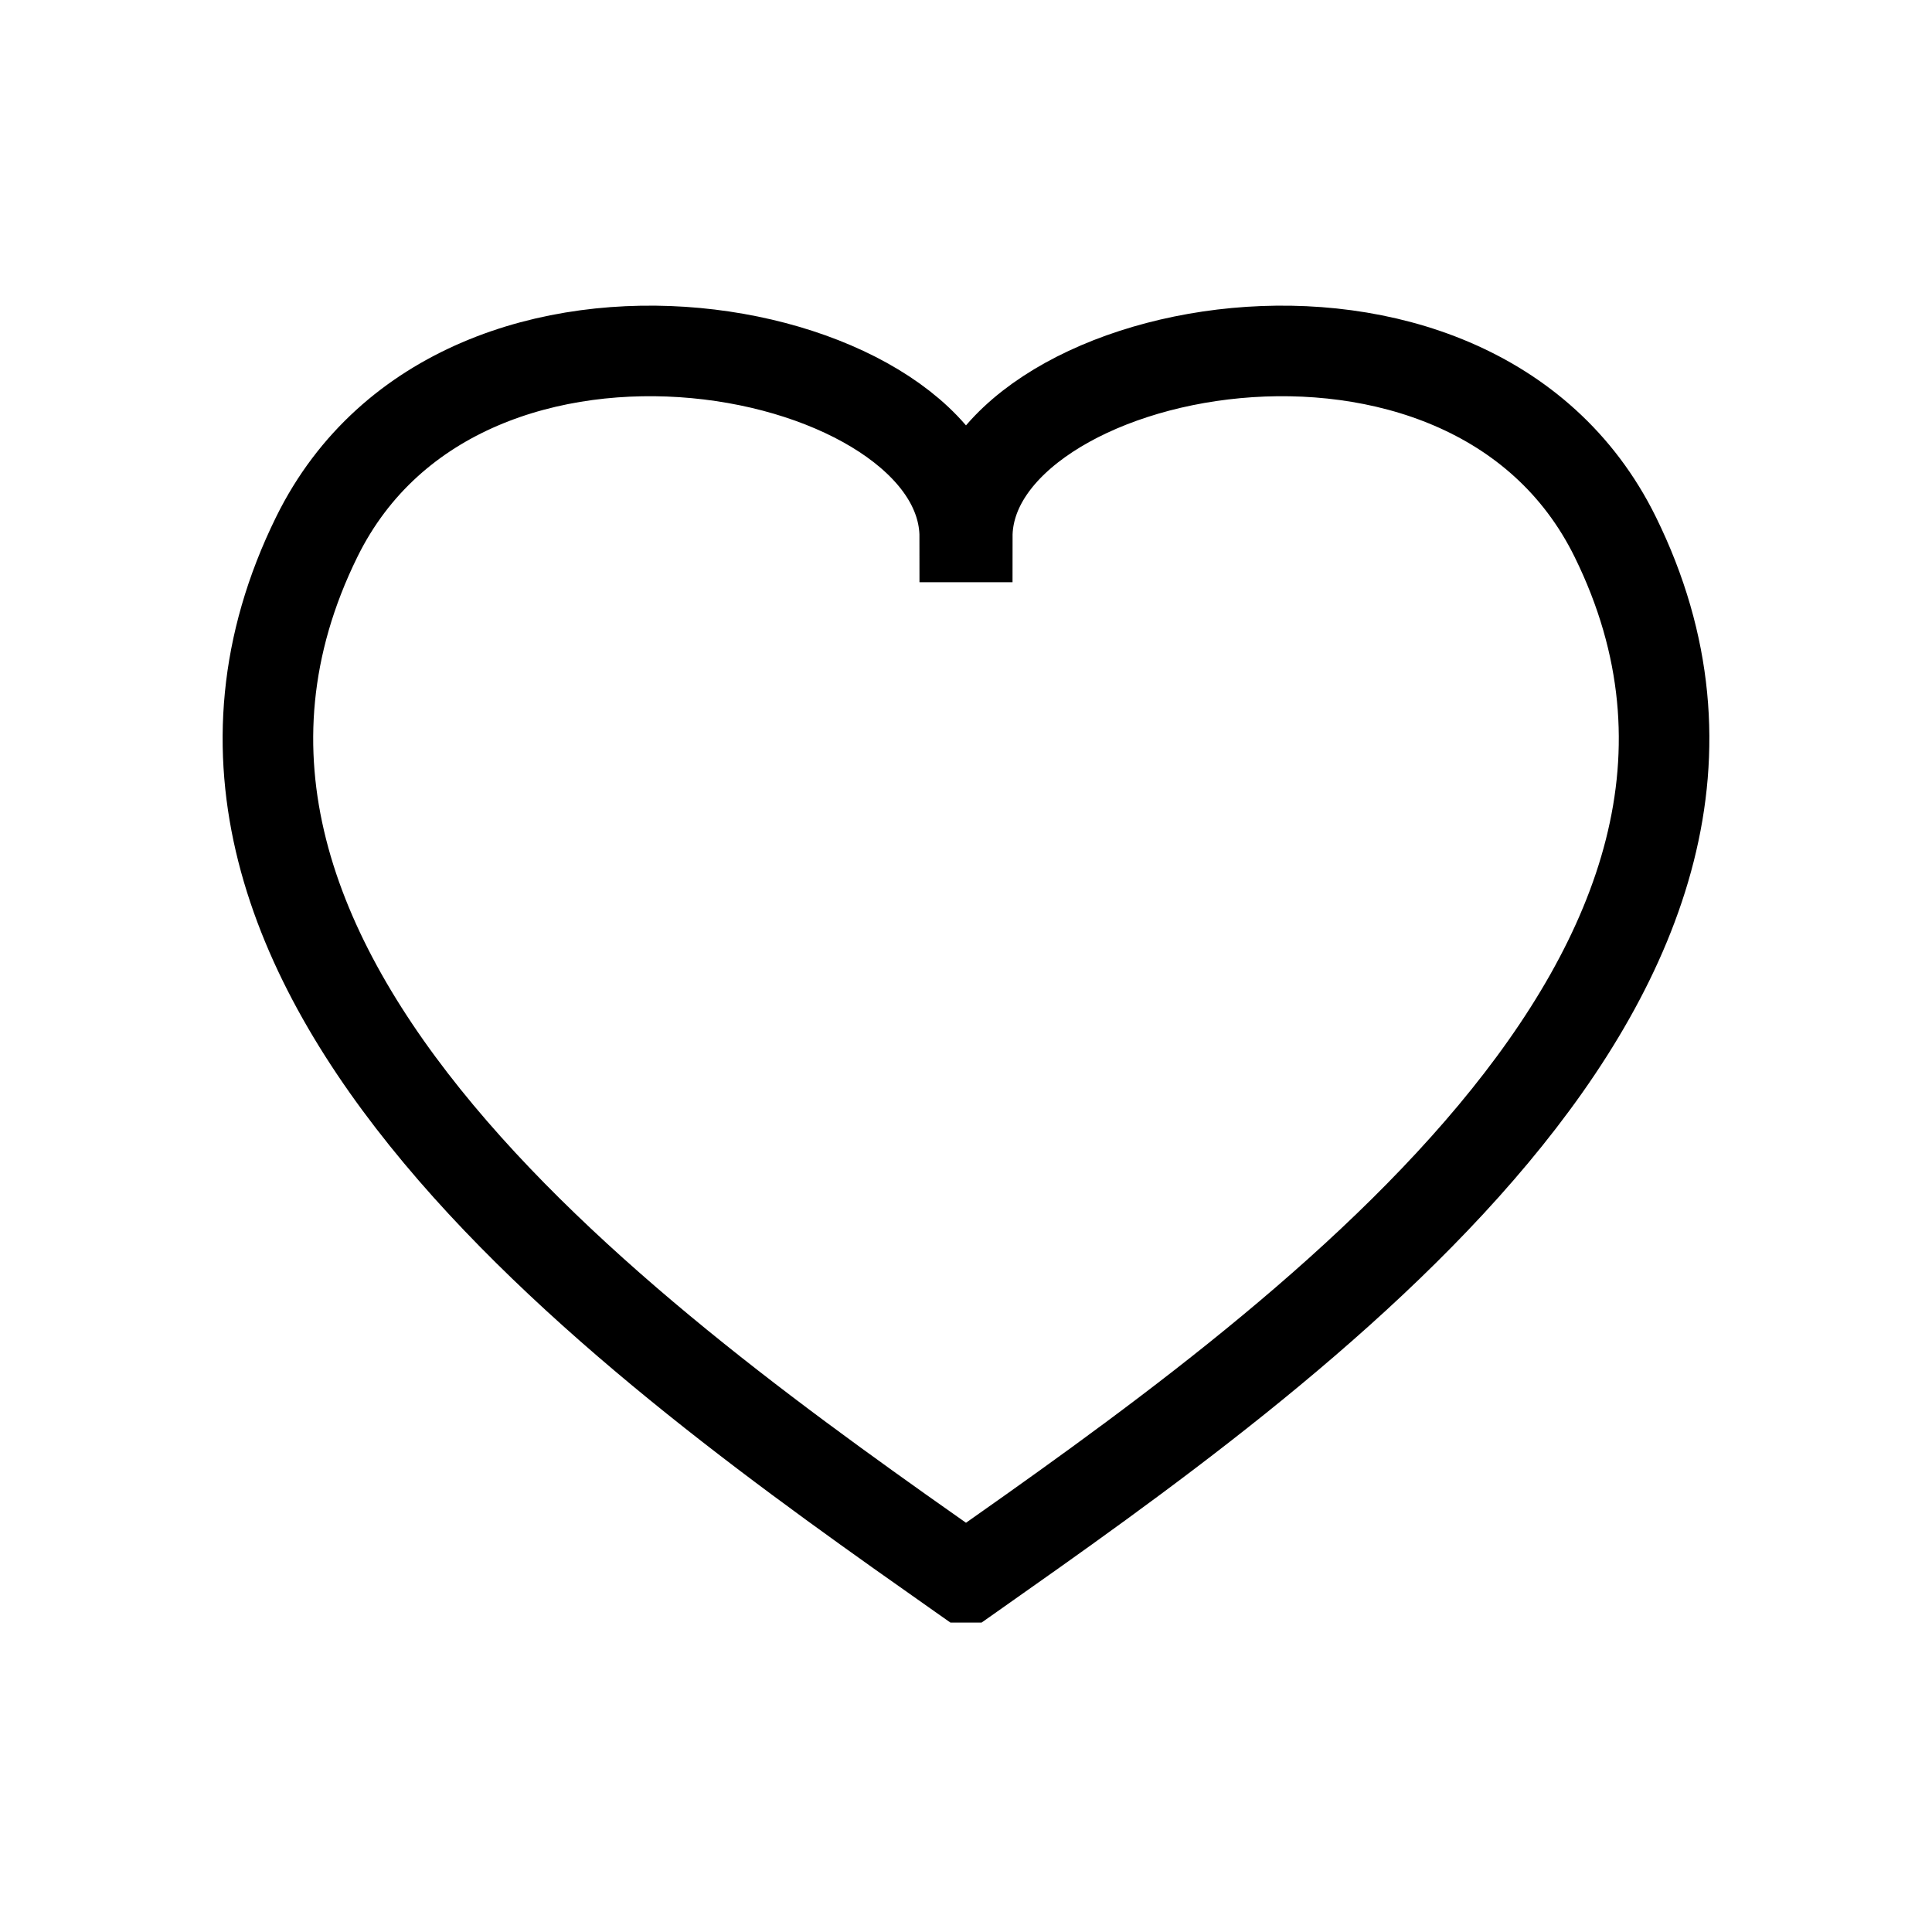
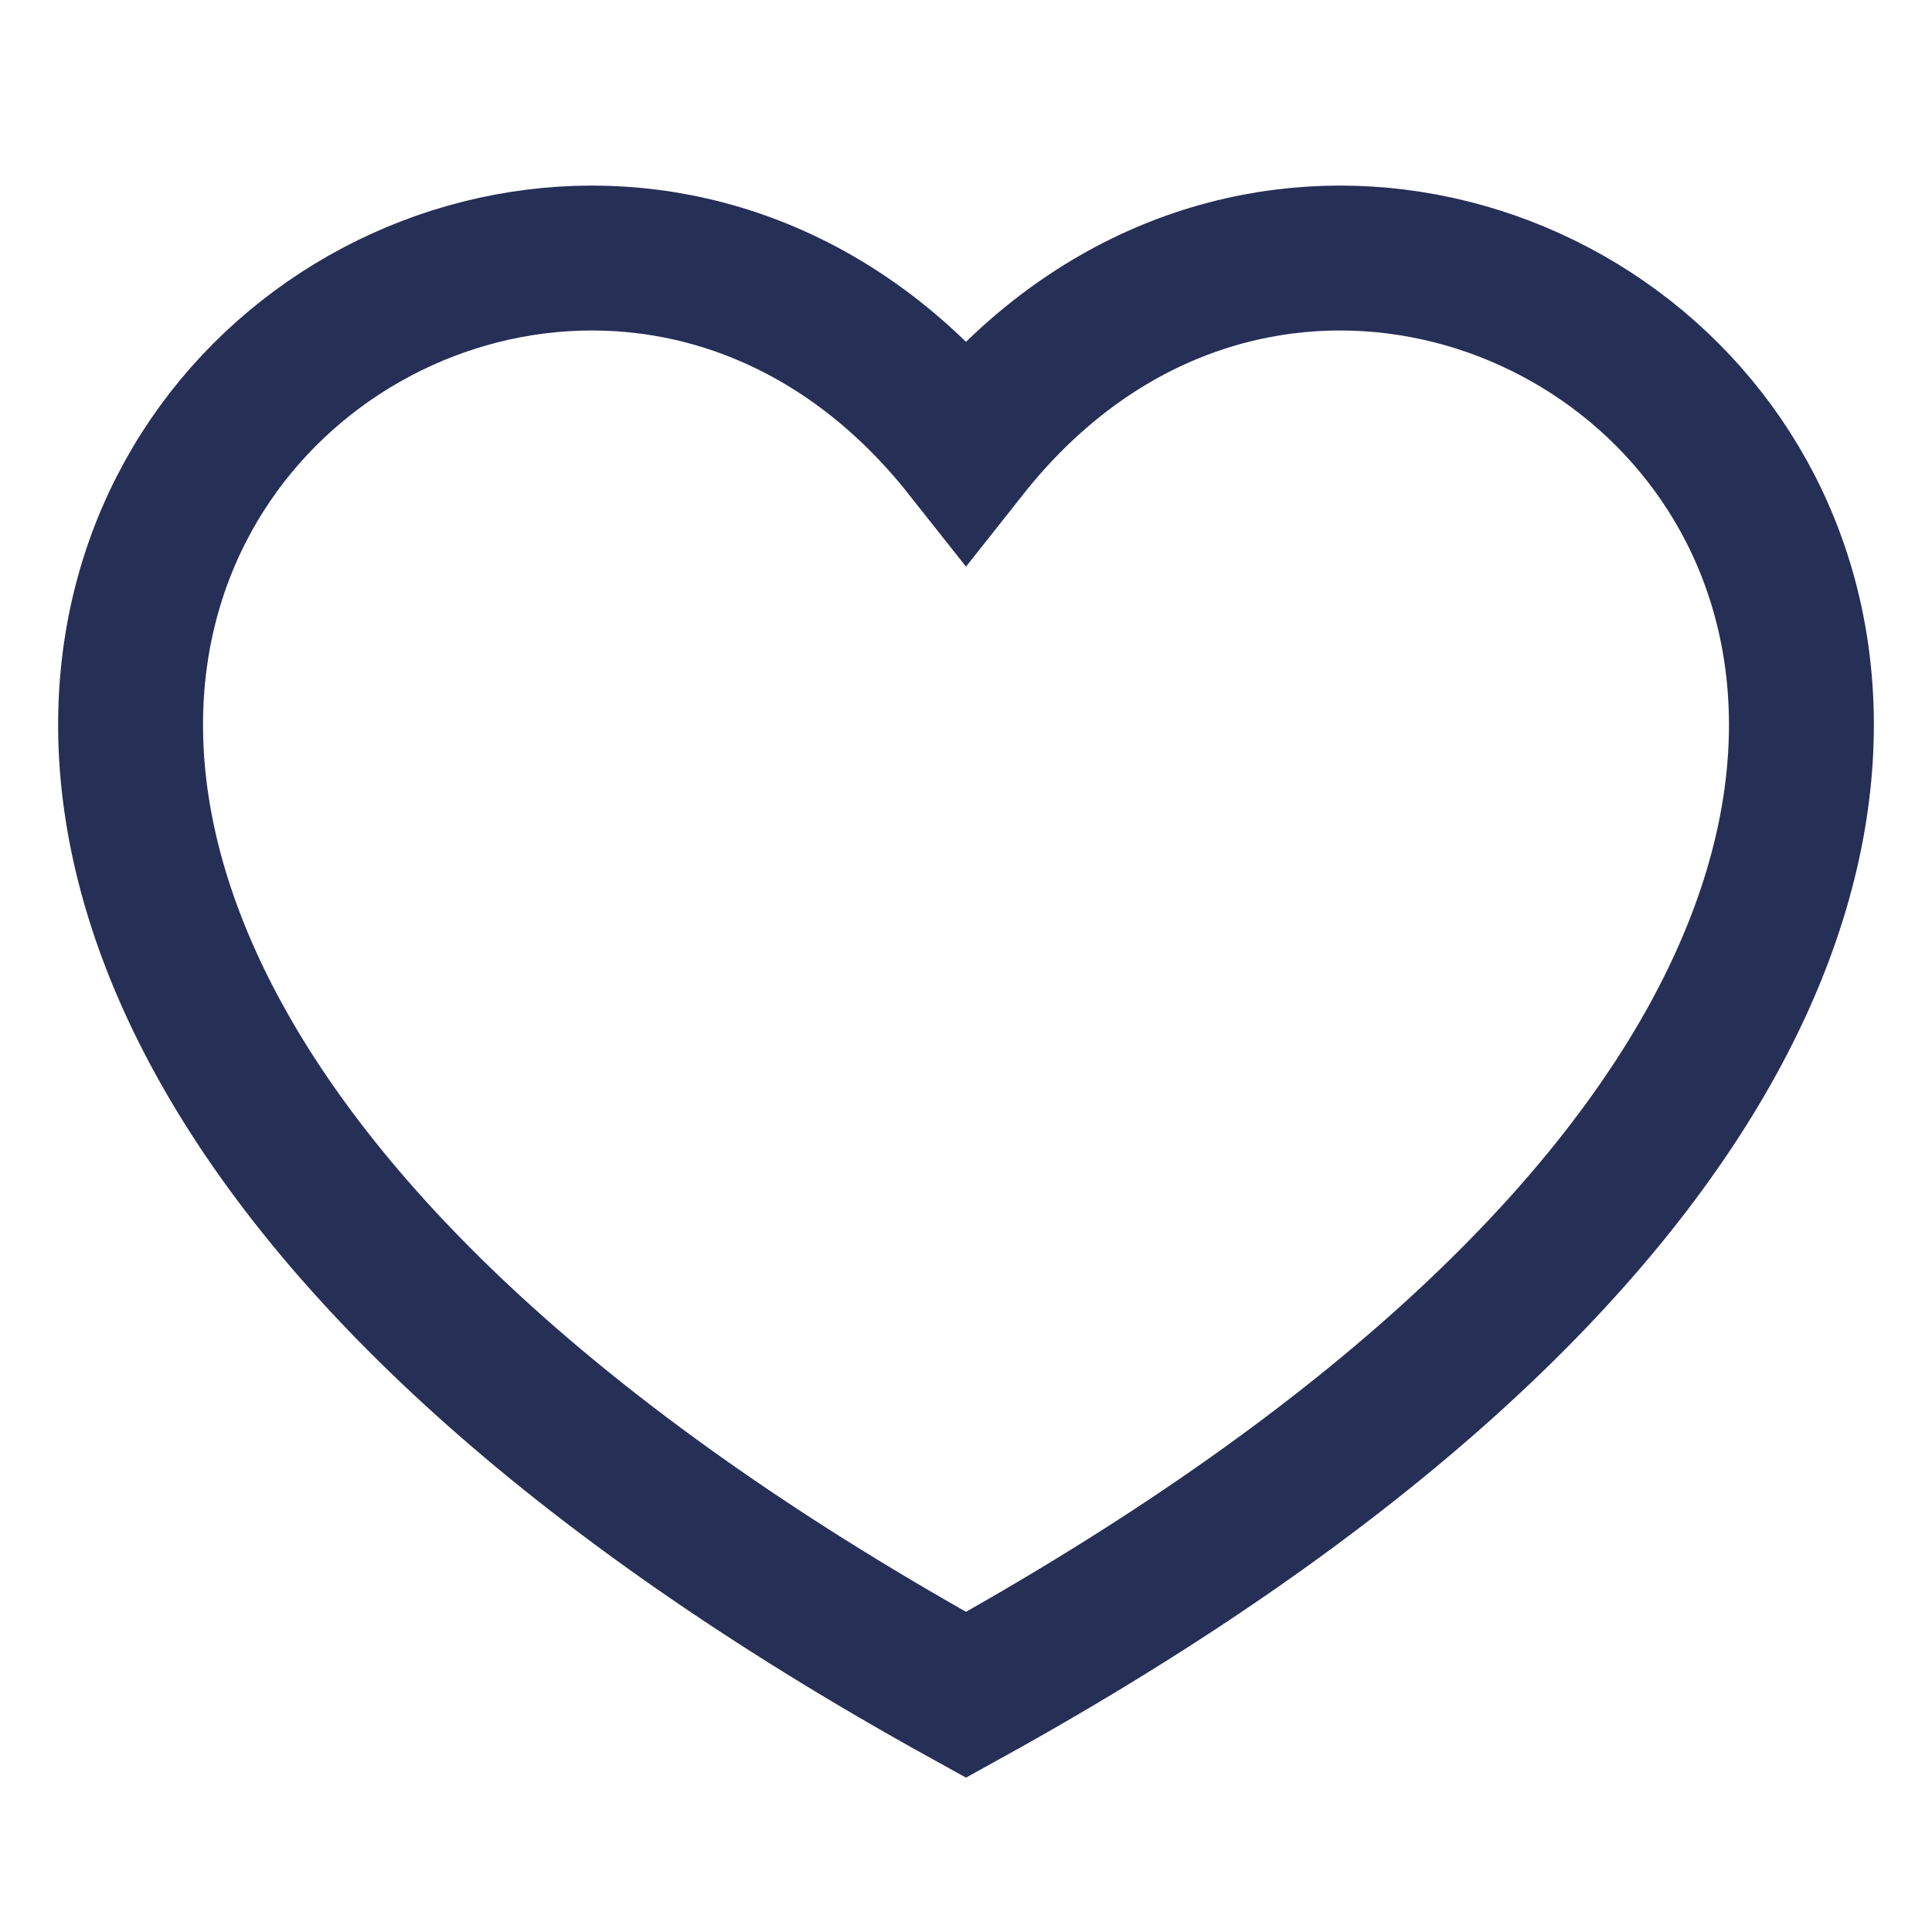
- <svg xmlns="http://www.w3.org/2000/svg" width="512" height="512" viewBox="0 0 512 512" fill="none">
-   <path d="M83.941 142.294C122.891 63.144 255.67 91.506 255.67 142.294H256.33C256.33 91.506 389.109 63.144 428.059 142.294C484.667 257.326 342.294 357.51 257.204 417.385L256.33 418H255.67L254.795 417.385C169.706 357.51 27.333 257.326 83.941 142.294Z" stroke="black" stroke-width="24" />
+ <svg xmlns="http://www.w3.org/2000/svg" width="24" height="24" viewBox="0 0 24 24" fill="none">
+   <path d="M12 21.054C-8 10 6 -2 12 5.588C18 -2 32 10 12 21.054Z" stroke="#262F56" stroke-width="1.8" />
</svg>
